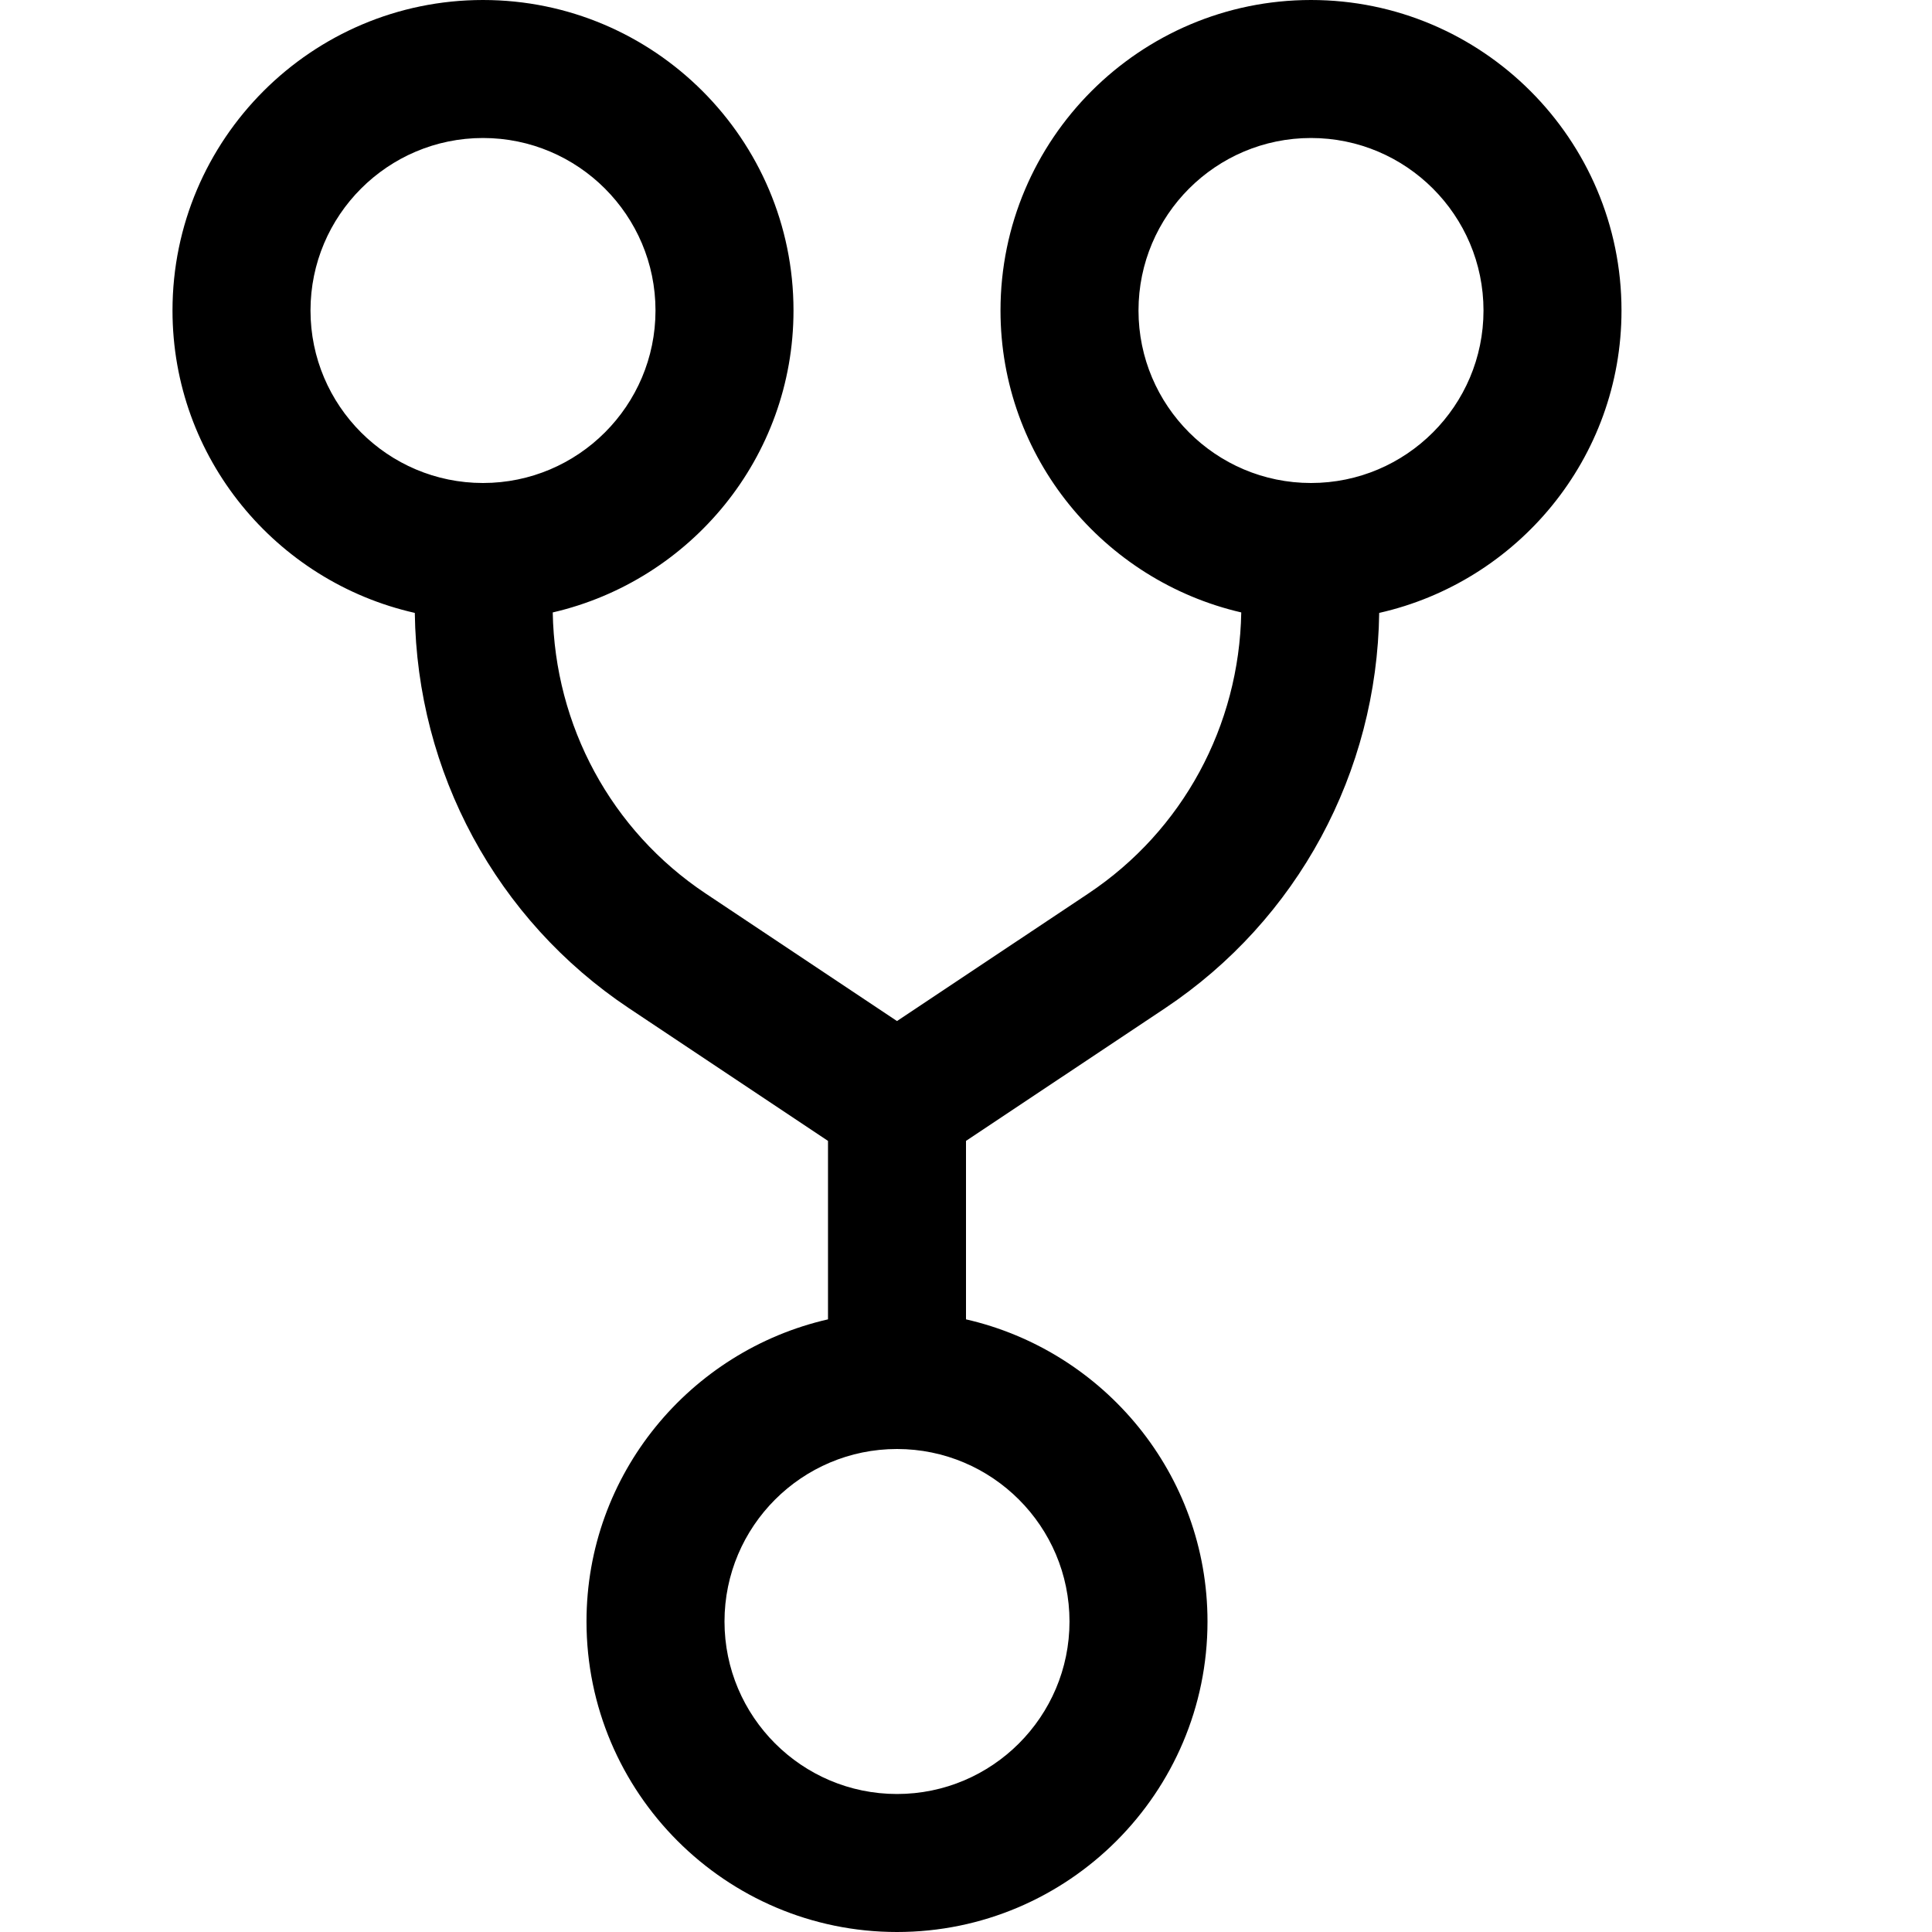
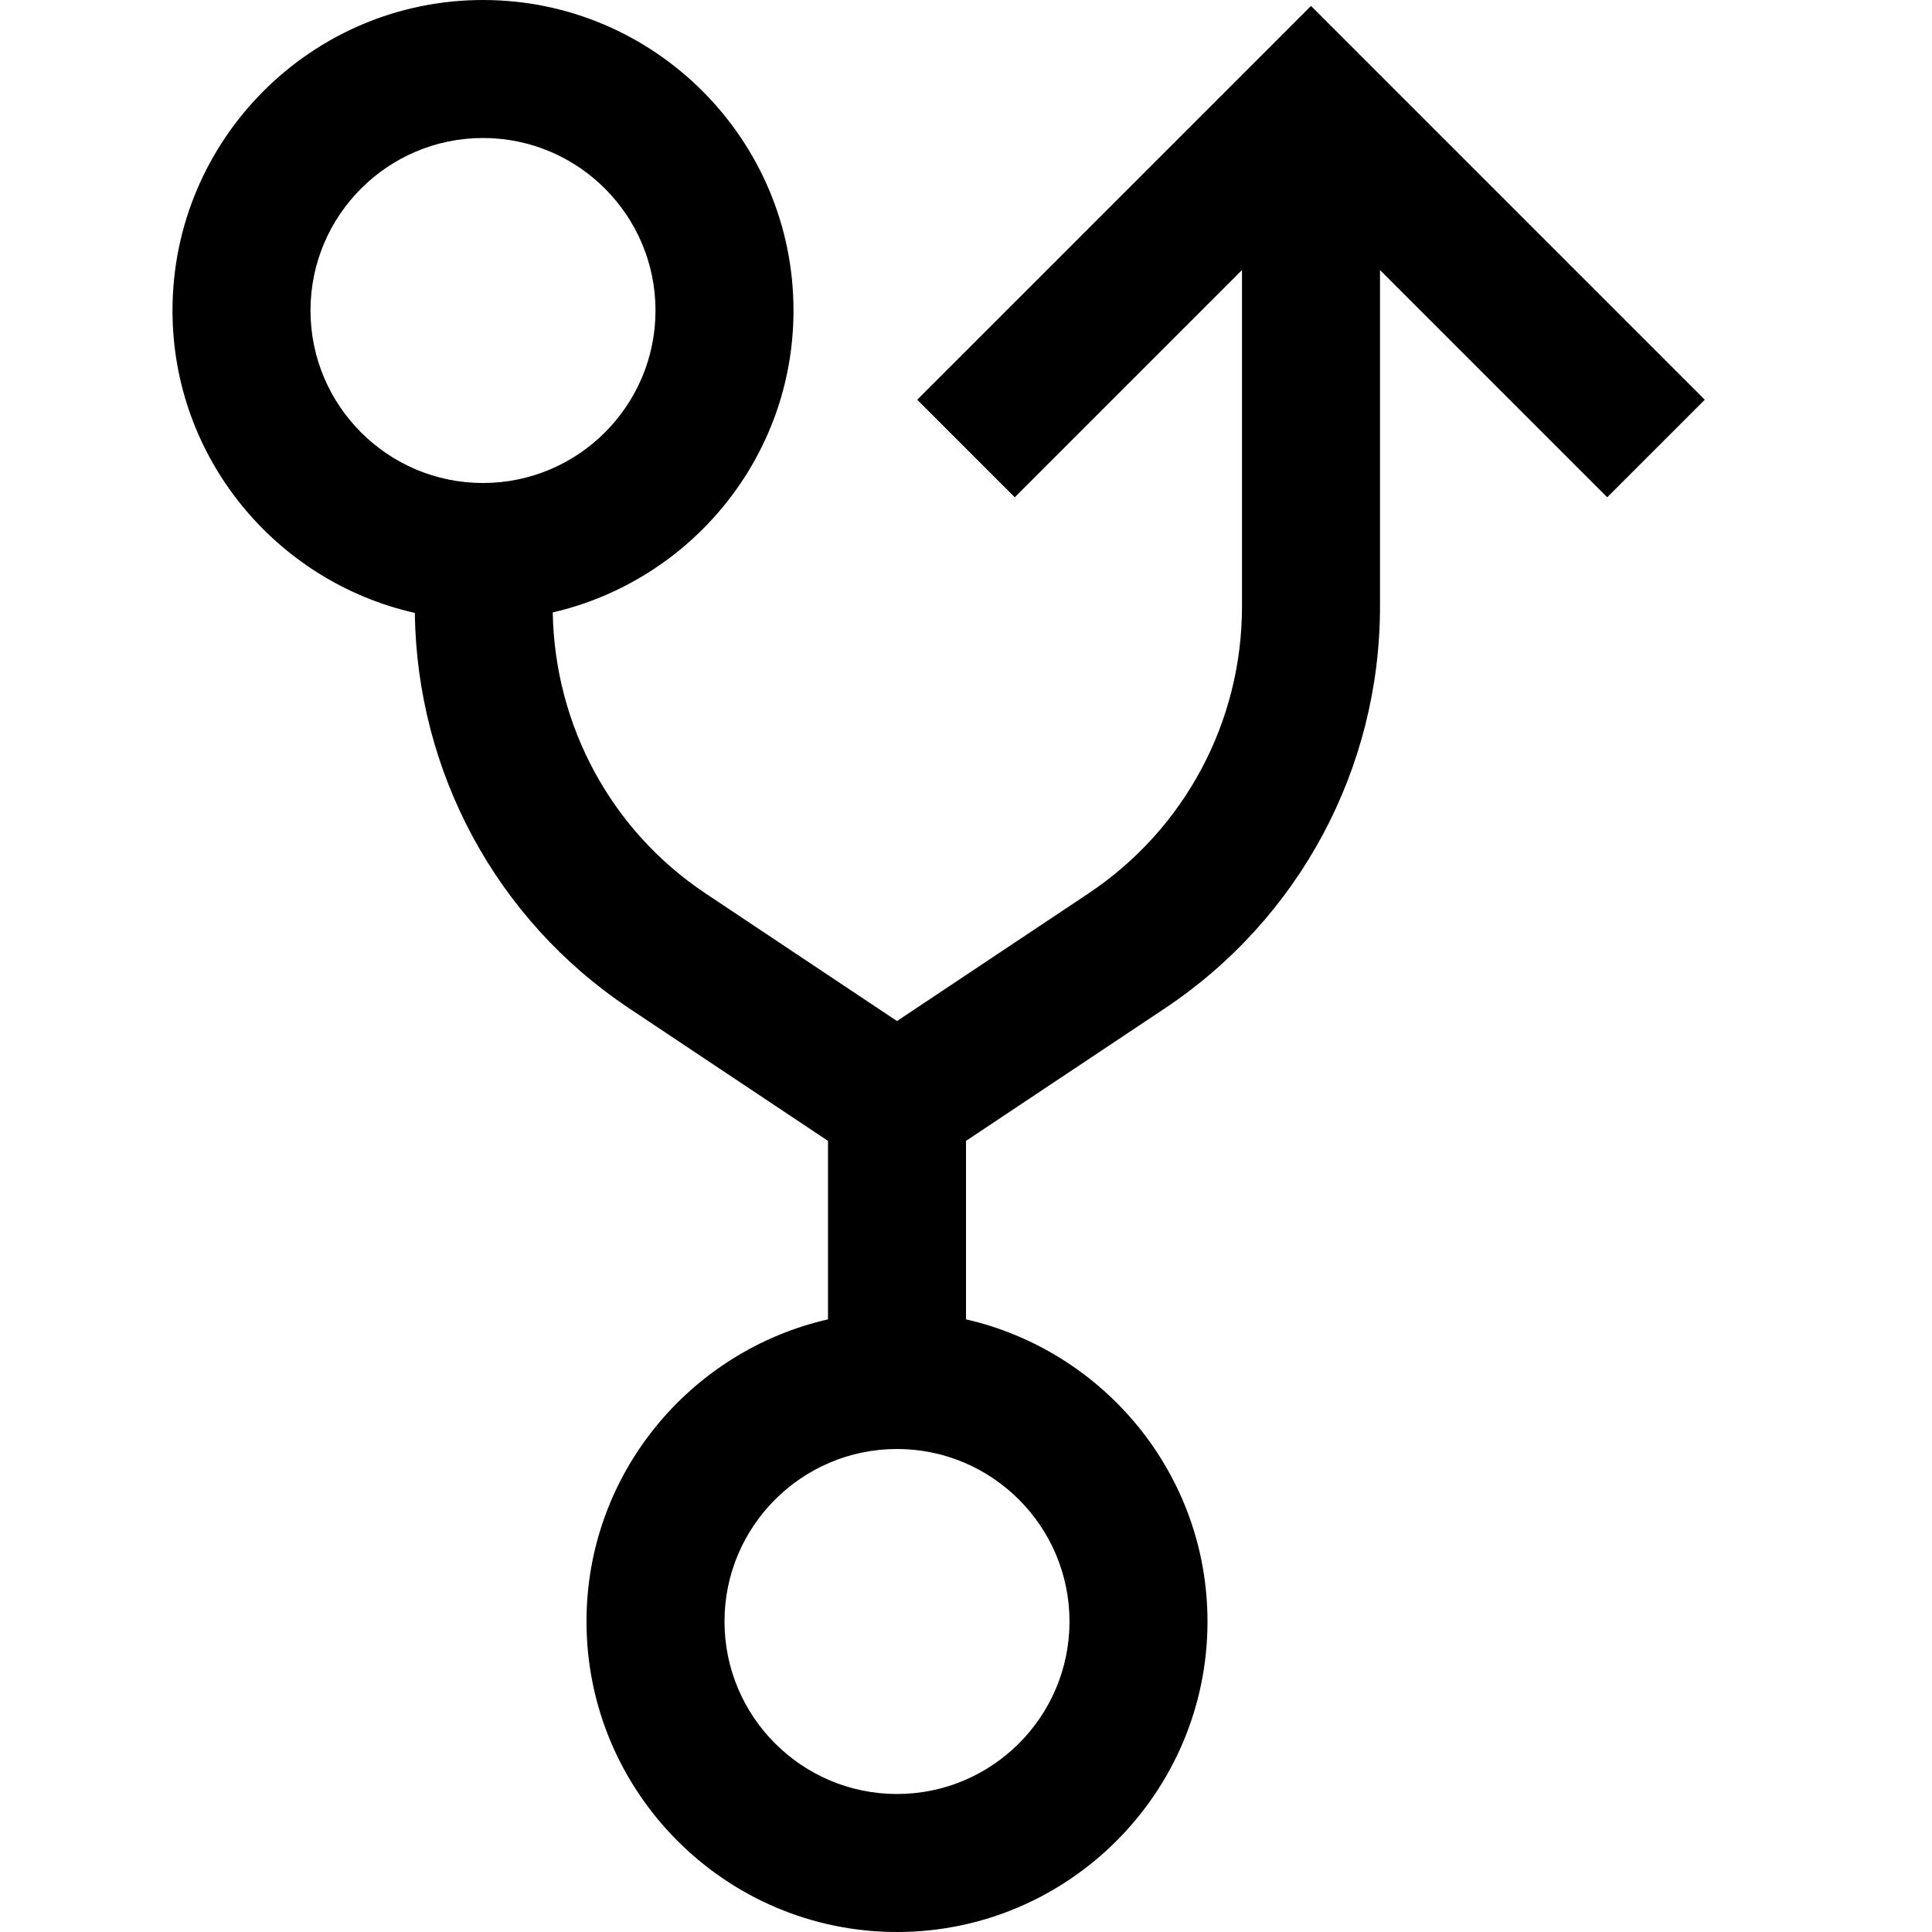
<svg xmlns="http://www.w3.org/2000/svg" viewBox="0 0 448 448">
-   <path d="M376 72c0-39.703-32.313-72-72-72s-72 32.297-72 72c0 34.121 23.926 62.629 55.828 70.012-.461 26.268-13.535 50.564-35.453 65.176L208 236.766l-44.375-29.578c-21.918-14.611-34.99-38.92-35.453-65.174C160.082 134.635 184 106.123 184 72c0-39.703-32.297-72-72-72S40 32.297 40 72c0 34.254 24.09 62.879 56.186 70.123.498 36.928 18.881 71.146 49.689 91.689L192 264.555v41.381c-32 7.318-56 35.893-56 70.064 0 39.688 32.297 72 72 72s72-32.313 72-72c0-34.172-24-62.746-56-70.064v-41.381l46.125-30.742c30.793-20.529 49.191-54.744 49.689-91.689C351.902 134.879 376 106.252 376 72zM72 72c0-22.063 17.938-40 40-40s40 17.938 40 40-17.938 40-40 40-40-17.937-40-40zm176 304c0 22.063-17.938 40-40 40s-40-17.938-40-40 17.938-40 40-40 40 17.938 40 40zm56-264c-22.063 0-40-17.938-40-40s17.938-40 40-40 40 17.938 40 40-17.937 40-40 40z" />
+   <path d="M395.313 92.688L304 1.375l-91.313 91.313 22.625 22.625L288 62.625v78c0 26.813-13.313 51.688-35.625 66.563L208 236.766l-44.375-29.578c-21.918-14.611-34.99-38.92-35.453-65.174C160.082 134.635 184 106.123 184 72c0-39.703-32.297-72-72-72S40 32.297 40 72c0 34.254 24.09 62.879 56.186 70.123.498 36.928 18.881 71.146 49.689 91.689L192 264.555v41.381c-32 7.318-56 35.893-56 70.064 0 39.688 32.297 72 72 72s72-32.313 72-72c0-34.172-24-62.746-56-70.064v-41.381l46.125-30.742C301.344 213 320 178.156 320 140.625v-78l52.688 52.688 22.625-22.625zM72 72c0-22.063 17.938-40 40-40s40 17.938 40 40-17.938 40-40 40-40-17.937-40-40zm176 304c0 22.063-17.938 40-40 40s-40-17.938-40-40 17.938-40 40-40 40 17.938 40 40z" />
</svg>
